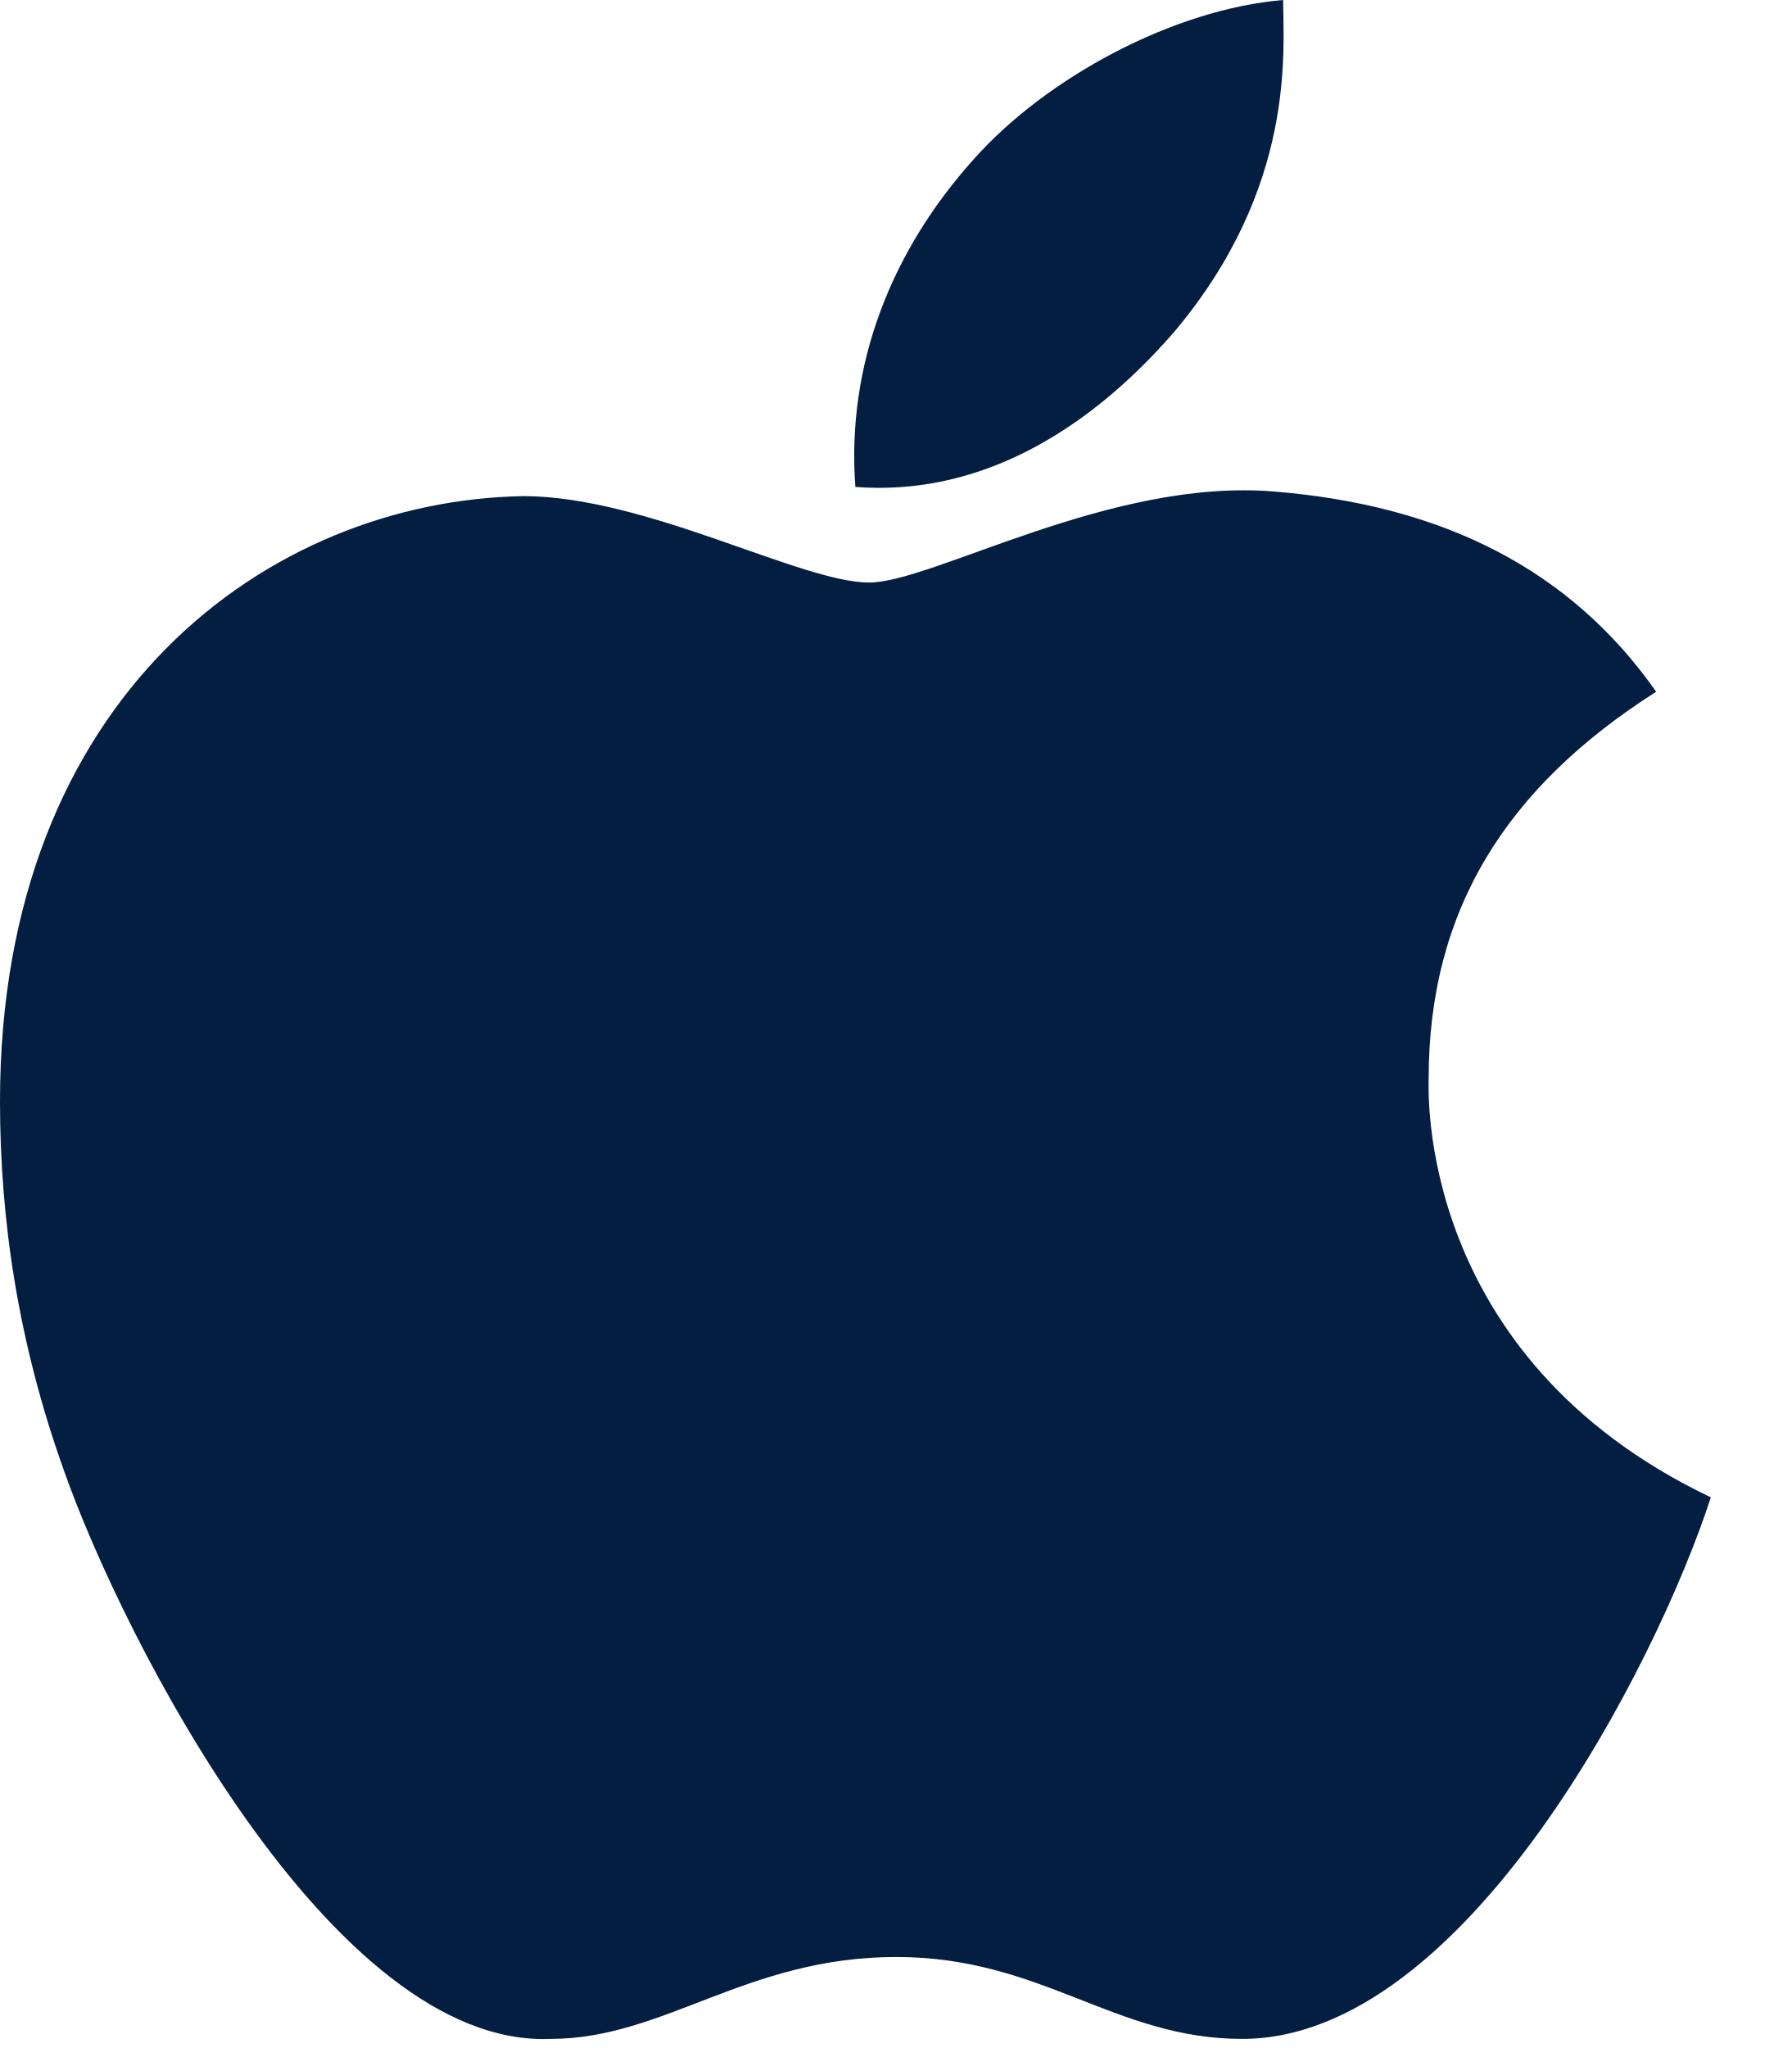
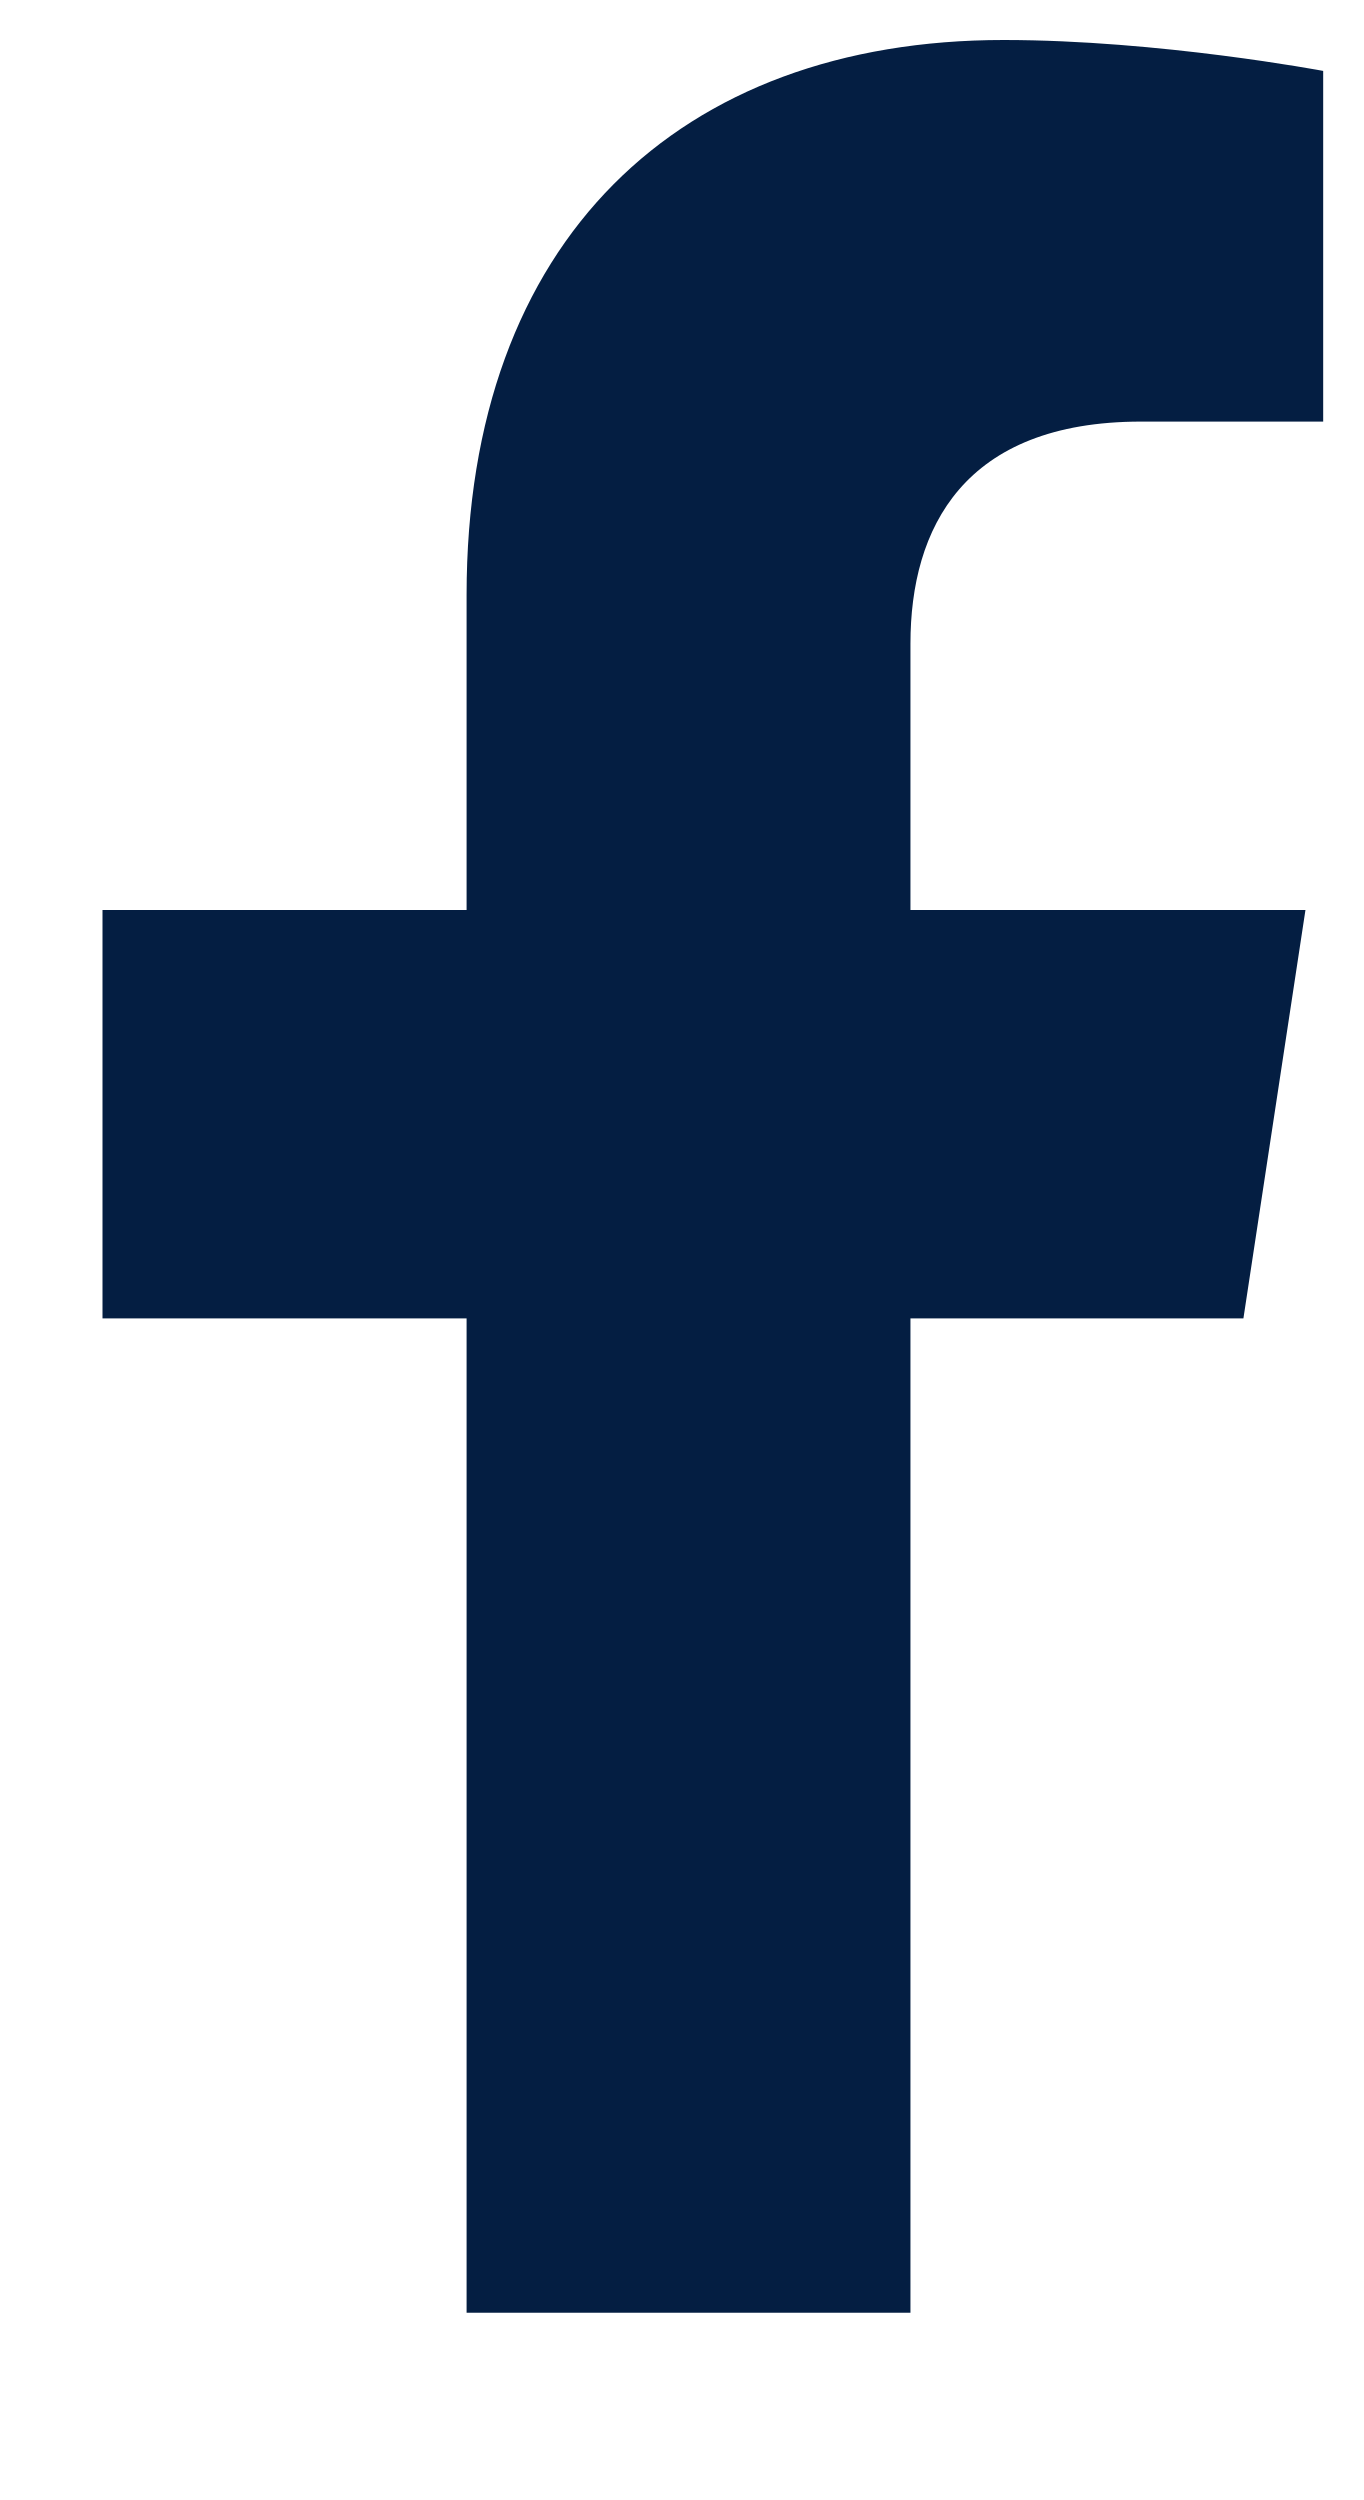
- <svg xmlns="http://www.w3.org/2000/svg" width="14" height="16" viewBox="0 0 14 16" fill="none">
-   <path d="M11.164 8.427C11.164 8.498 11.058 10.596 13.369 11.698C12.942 13.013 11.449 15.929 9.707 15.929C8.711 15.929 8.142 15.289 7.004 15.289C5.831 15.289 5.191 15.929 4.302 15.929C2.596 16 0.96 12.8 0.498 11.484C0.142 10.489 0 9.529 0 8.604C0 5.44 2.098 3.911 4.089 3.876C5.049 3.876 6.258 4.551 6.791 4.551C7.289 4.551 8.676 3.733 9.956 3.84C11.271 3.947 12.267 4.444 12.942 5.404C11.769 6.151 11.164 7.111 11.164 8.427ZM9.173 2.596C8.462 3.413 7.609 3.876 6.684 3.804C6.613 2.844 6.969 1.956 7.609 1.244C8.178 0.604 9.173 0.071 10.027 0C10.027 0.391 10.133 1.458 9.173 2.596Z" fill="#041E42" />
+ <svg xmlns="http://www.w3.org/2000/svg" width="6" height="11" viewBox="0 0 6 11" fill="none">
+   <path d="M5.471 5.801H4.006V10.176H2.053V5.801H0.451V4.004H2.053V2.617C2.053 1.055 2.99 0.176 4.416 0.176C5.1 0.176 5.822 0.312 5.822 0.312V1.855H5.021C4.24 1.855 4.006 2.324 4.006 2.832V4.004H5.744L5.471 5.801Z" fill="#041E42" />
</svg>
